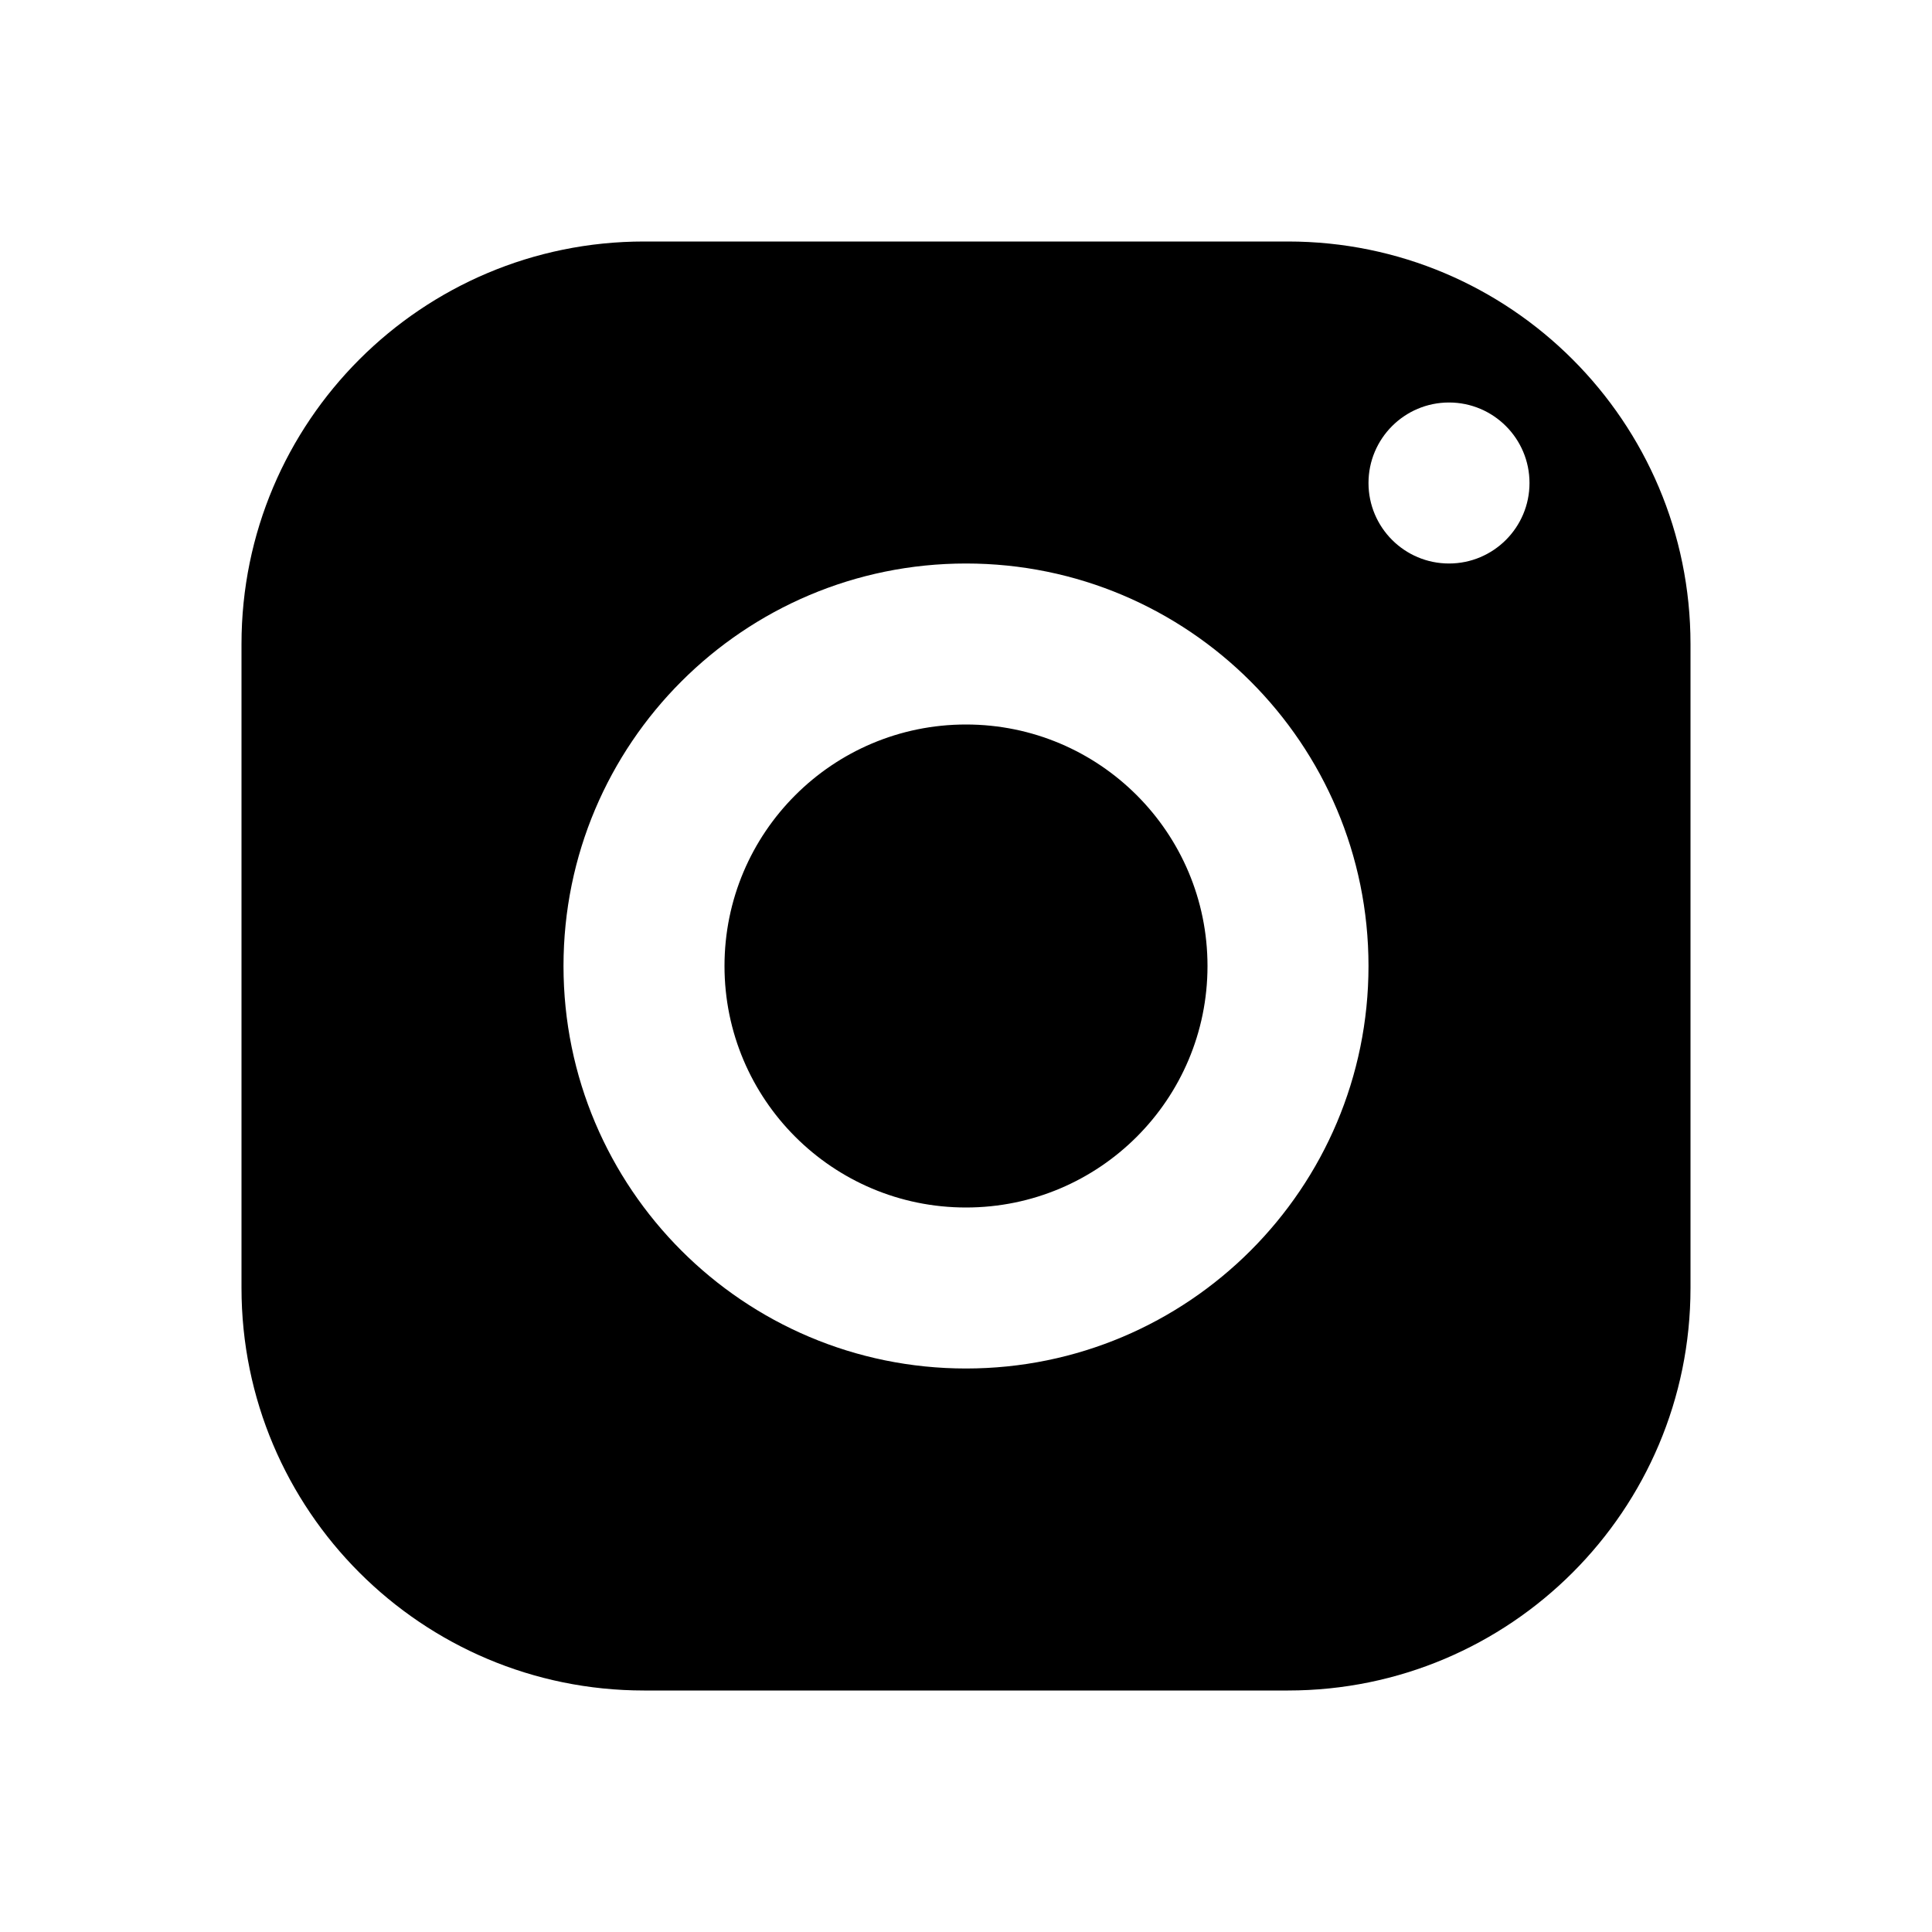
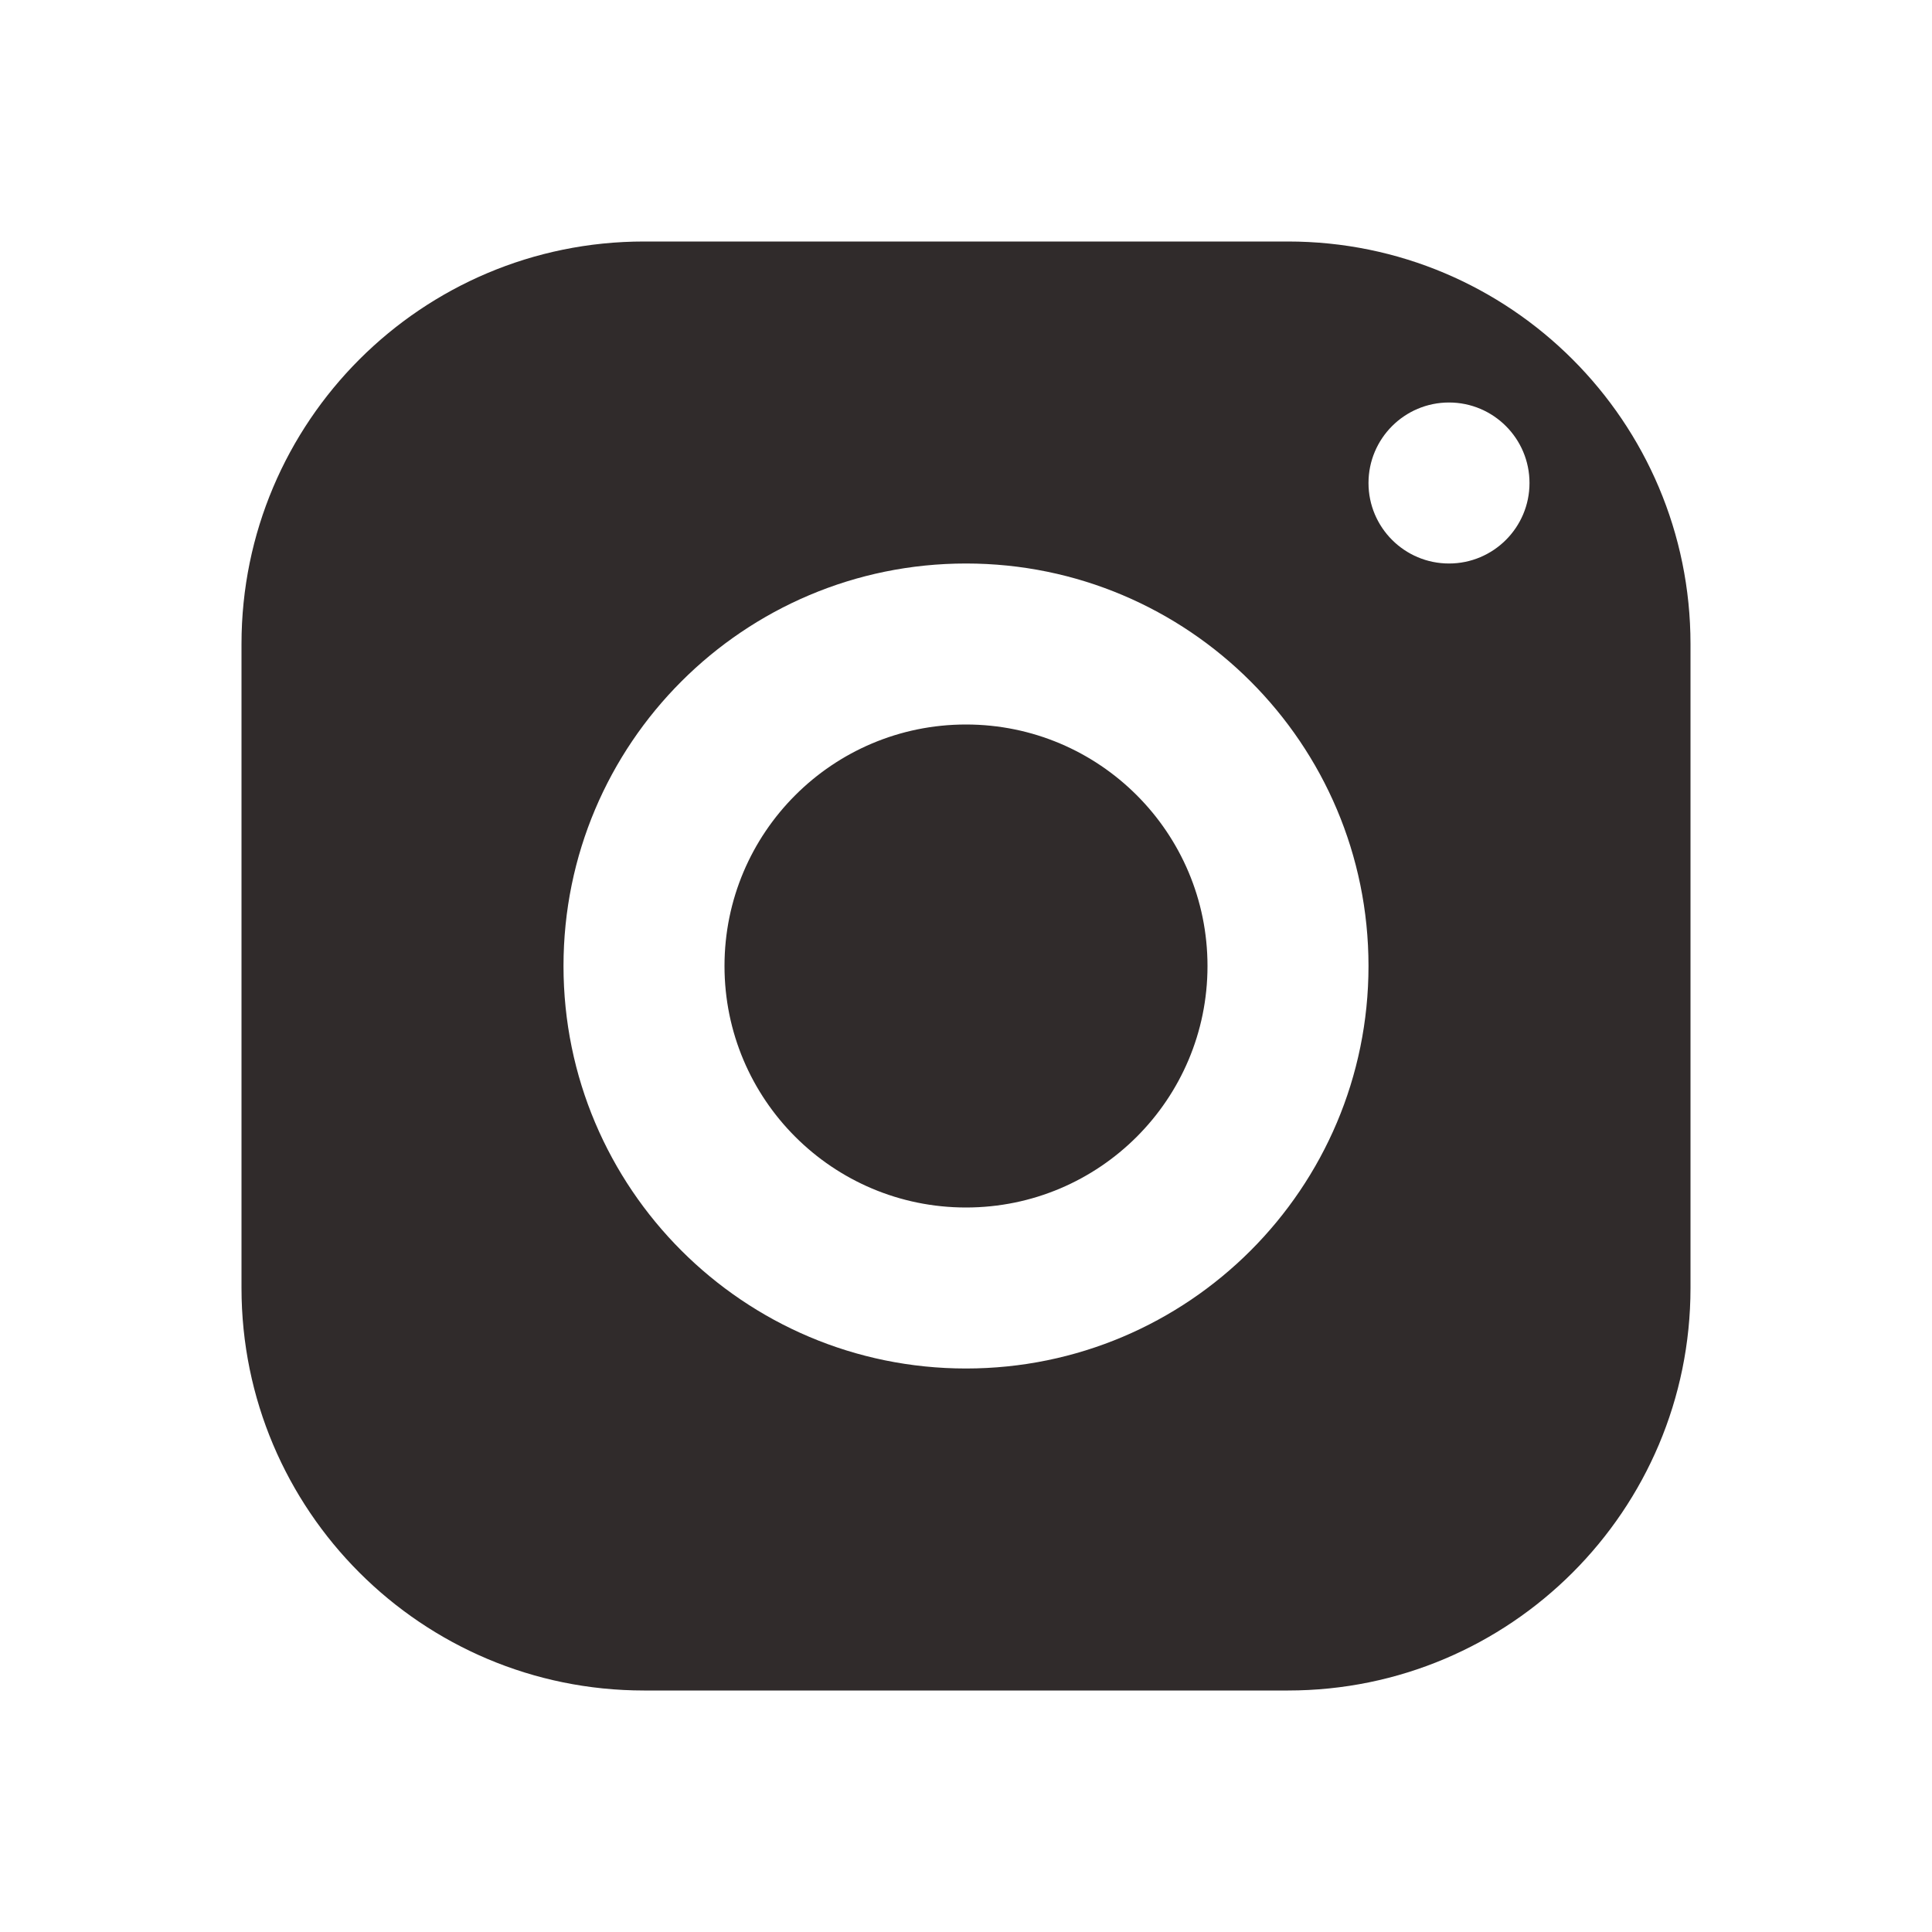
<svg xmlns="http://www.w3.org/2000/svg" viewBox="0 0 24 24" width="24px" height="24px">
-   <path d="M 8 3 C 5.239 3 3 5.239 3 8 L 3 16 C 3 18.761 5.239 21 8 21 L 16 21 C 18.761 21 21 18.761 21 16 L 21 8 C 21 5.239 18.761 3 16 3 L 8 3 z M 18 5 C 18.552 5 19 5.448 19 6 C 19 6.552 18.552 7 18 7 C 17.448 7 17 6.552 17 6 C 17 5.448 17.448 5 18 5 z M 12 7 C 14.761 7 17 9.239 17 12 C 17 14.761 14.761 17 12 17 C 9.239 17 7 14.761 7 12 C 7 9.239 9.239 7 12 7 z M 12 9 A 3 3 0 0 0 9 12 A 3 3 0 0 0 12 15 A 3 3 0 0 0 15 12 A 3 3 0 0 0 12 9 z" />
+   <path fill="#302b2b" d="M 8 3 C 5.239 3 3 5.239 3 8 L 3 16 C 3 18.761 5.239 21 8 21 L 16 21 C 18.761 21 21 18.761 21 16 L 21 8 C 21 5.239 18.761 3 16 3 L 8 3 z M 18 5 C 18.552 5 19 5.448 19 6 C 19 6.552 18.552 7 18 7 C 17.448 7 17 6.552 17 6 C 17 5.448 17.448 5 18 5 z M 12 7 C 14.761 7 17 9.239 17 12 C 17 14.761 14.761 17 12 17 C 9.239 17 7 14.761 7 12 C 7 9.239 9.239 7 12 7 z M 12 9 A 3 3 0 0 0 9 12 A 3 3 0 0 0 12 15 A 3 3 0 0 0 15 12 A 3 3 0 0 0 12 9 z" />
</svg>
